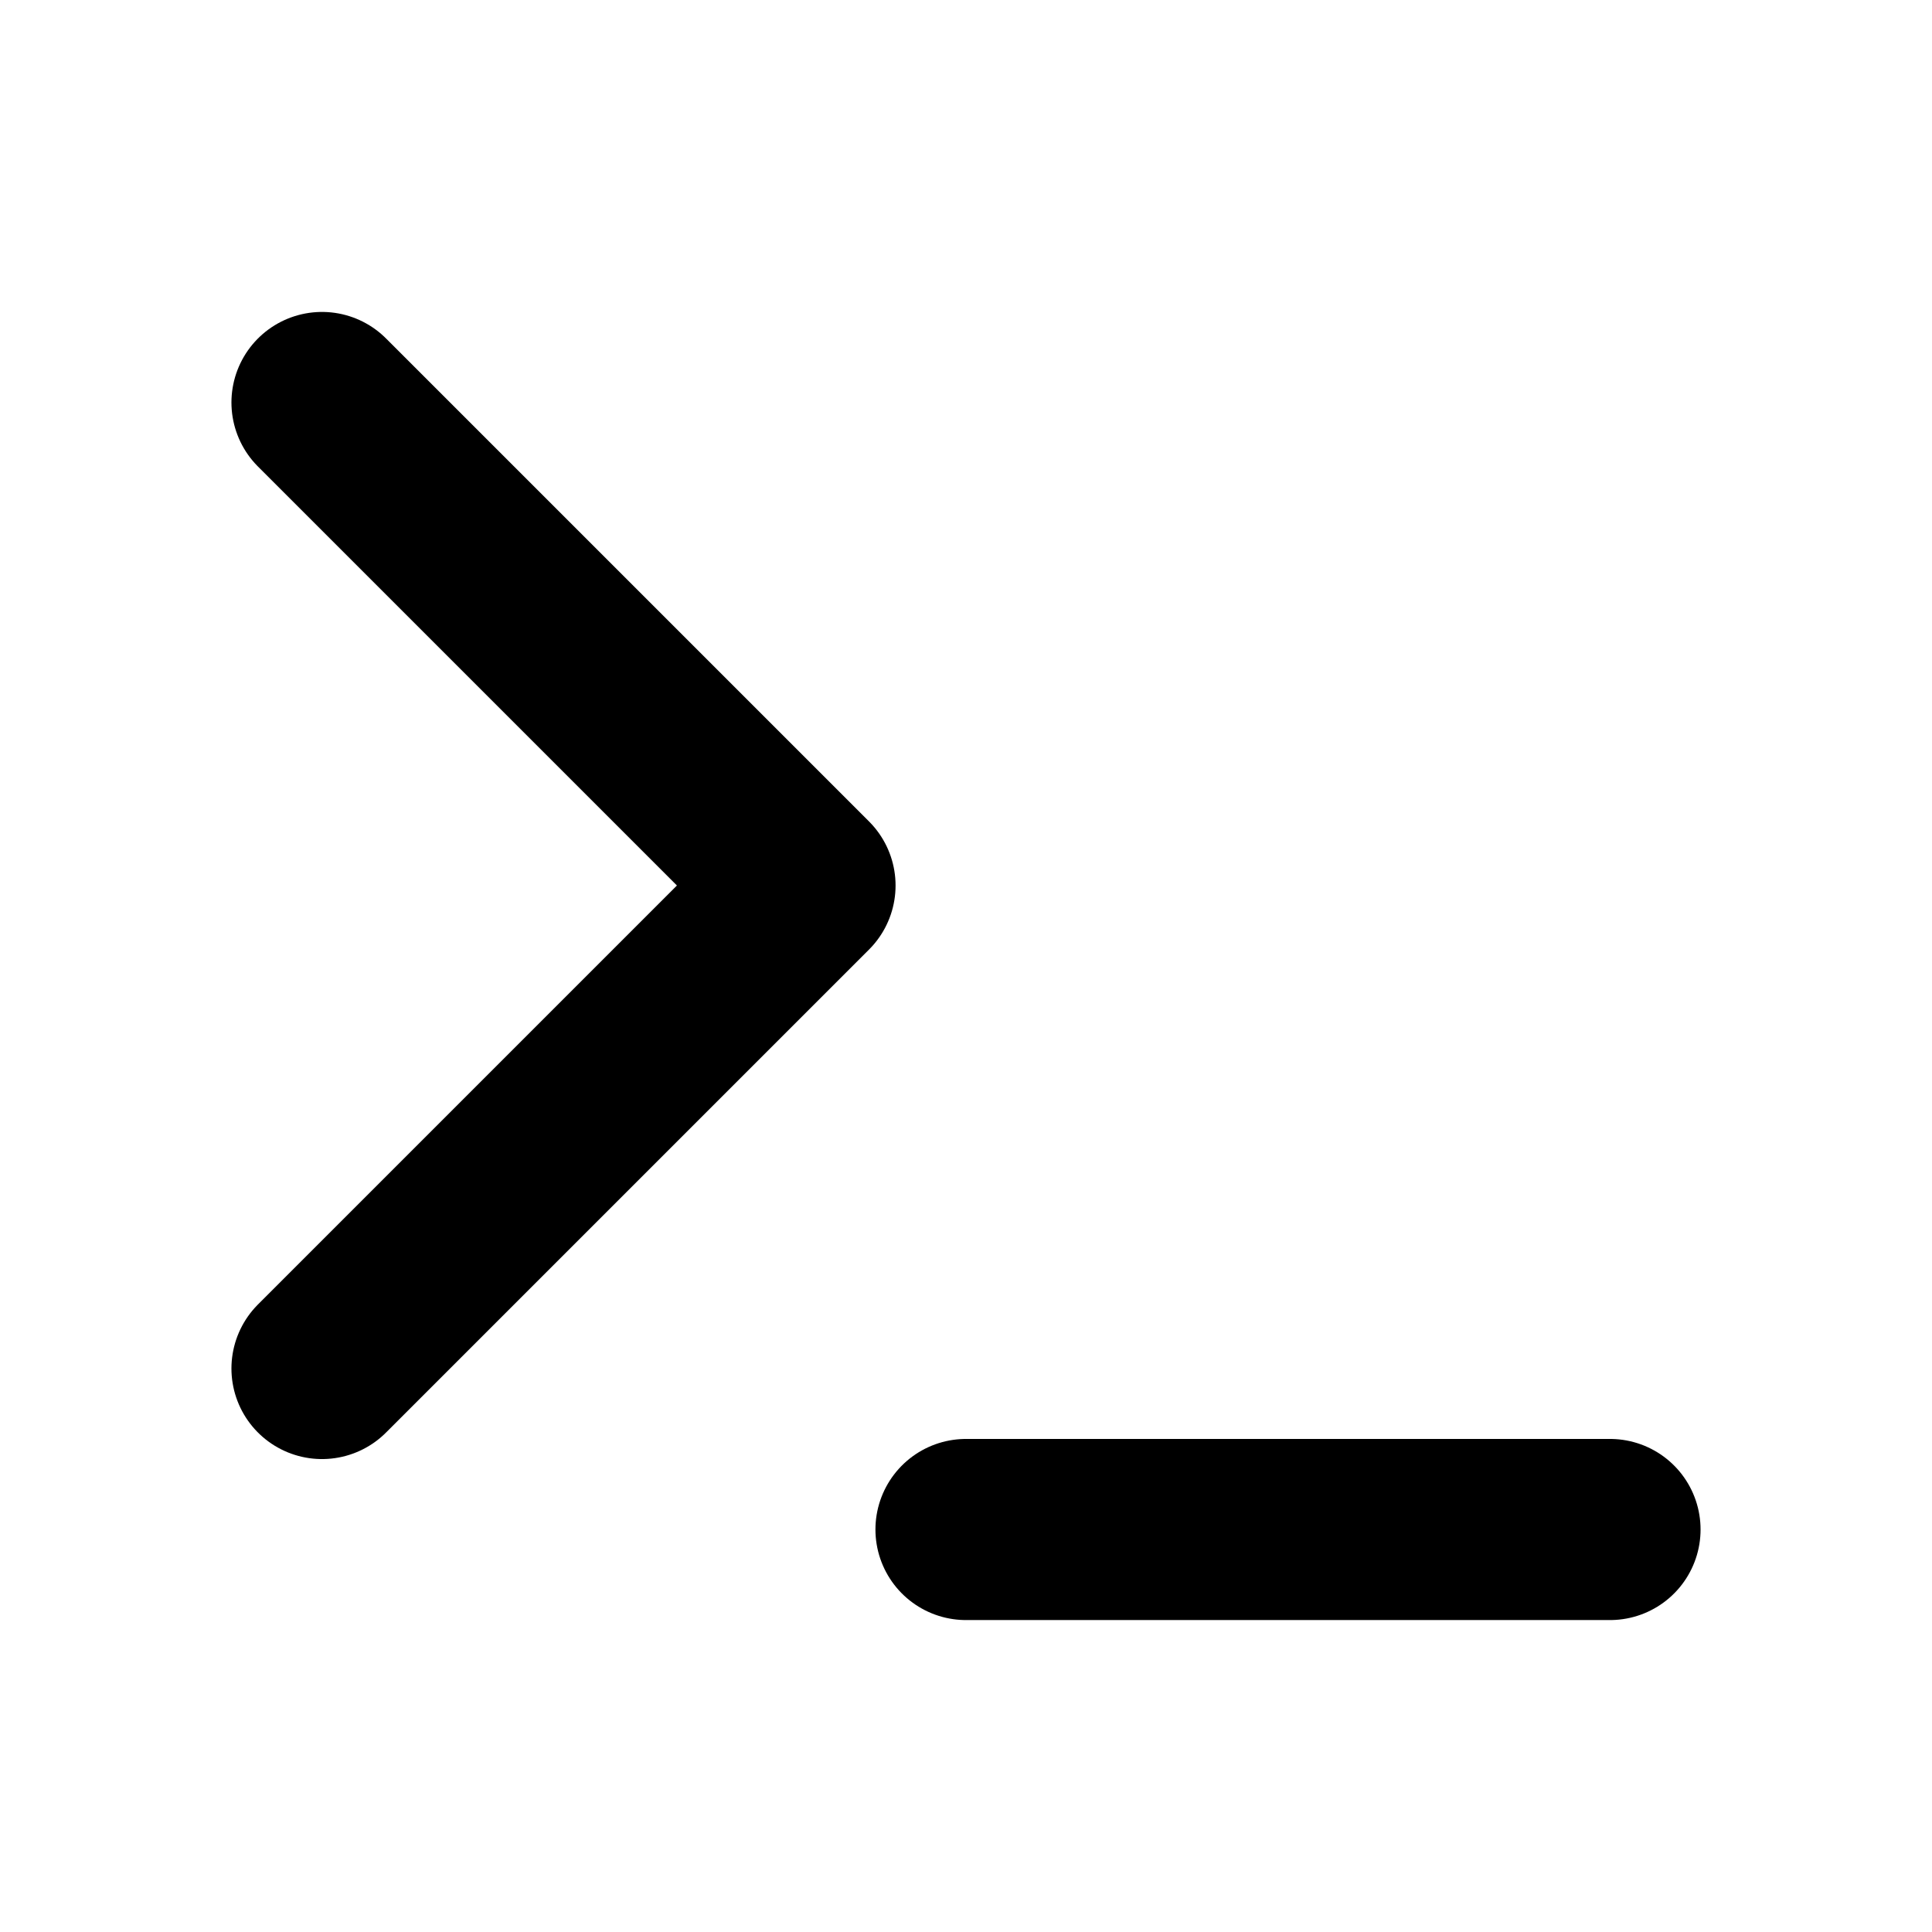
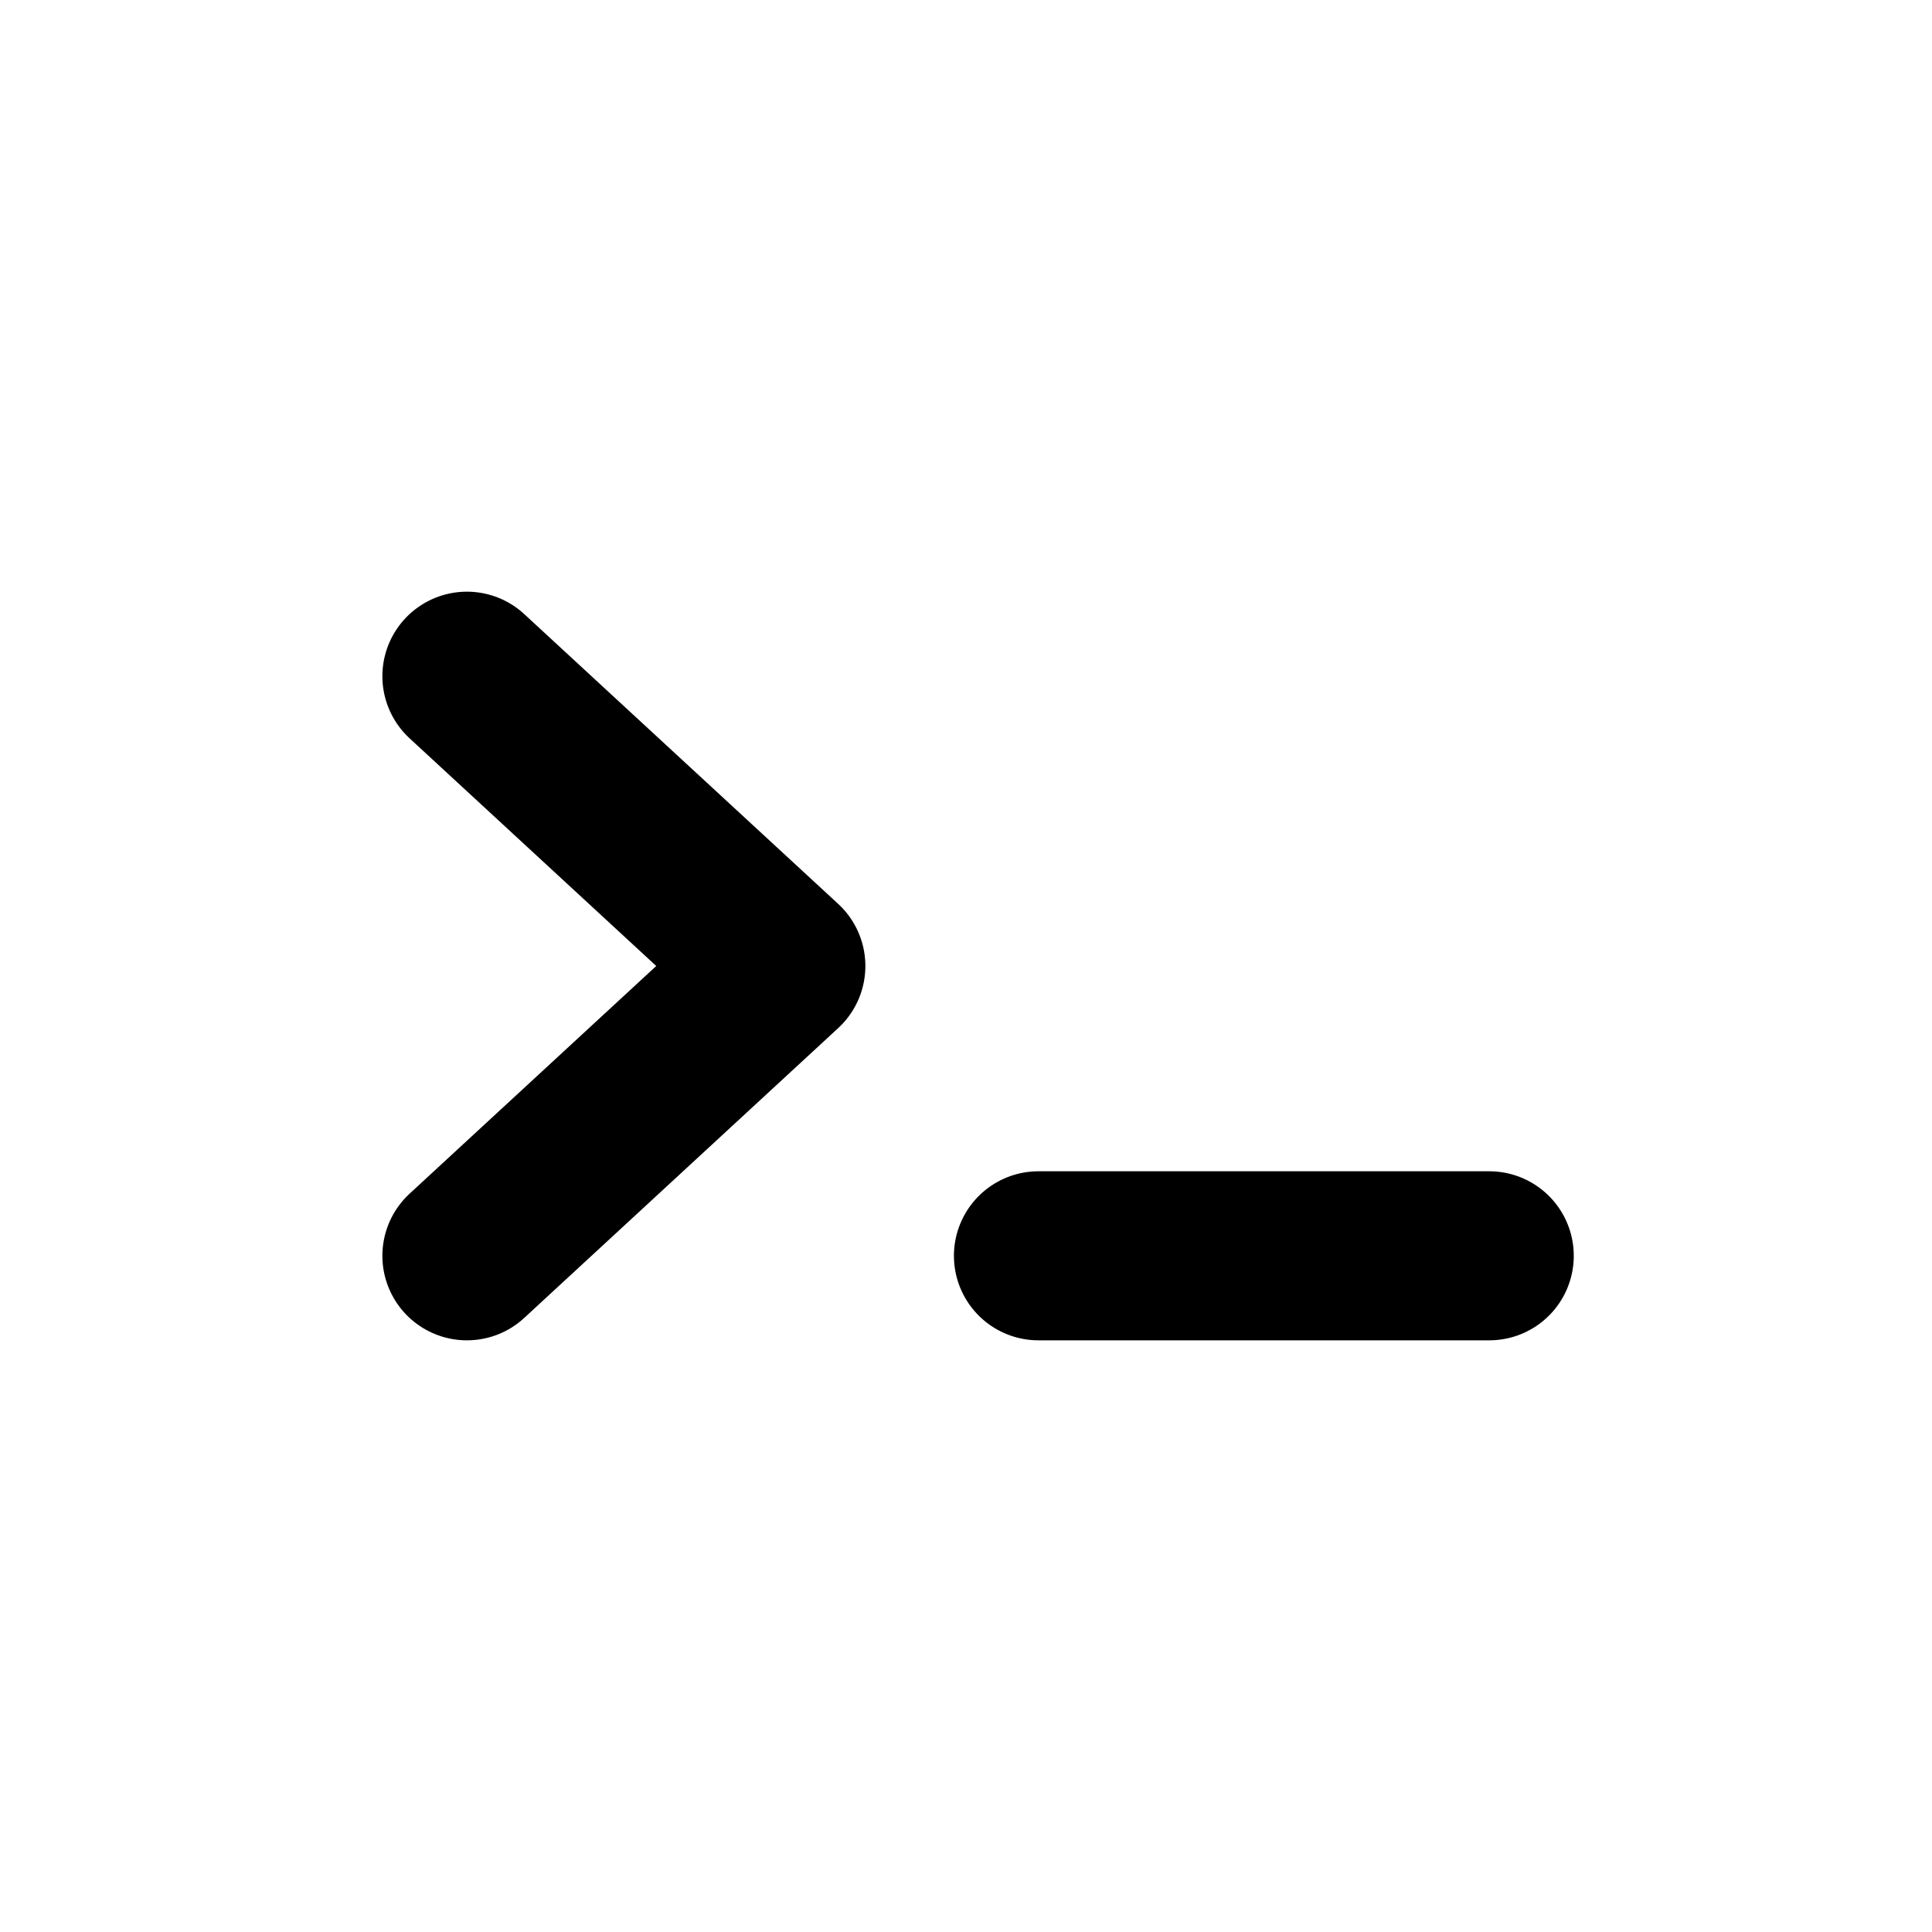
- <svg xmlns="http://www.w3.org/2000/svg" width="24" height="24" viewBox="0 0 24 24" fill="none" stroke="currentColor" stroke-width="2.25" stroke-linecap="round" stroke-linejoin="round">
-   <path d="m4 17 6-6-6-6" />
-   <path d="M12 19h8" />
+ <svg xmlns="http://www.w3.org/2000/svg" width="24" height="24" viewBox="0 0 24 24" fill="none" stroke="currentColor" stroke-width="2.1" stroke-linecap="round" stroke-linejoin="round">
+   <path d="M5.8 8.4 9.7 12l-3.9 3.6" />
+   <path d="M12.9 15.6h5.6" />
</svg>
